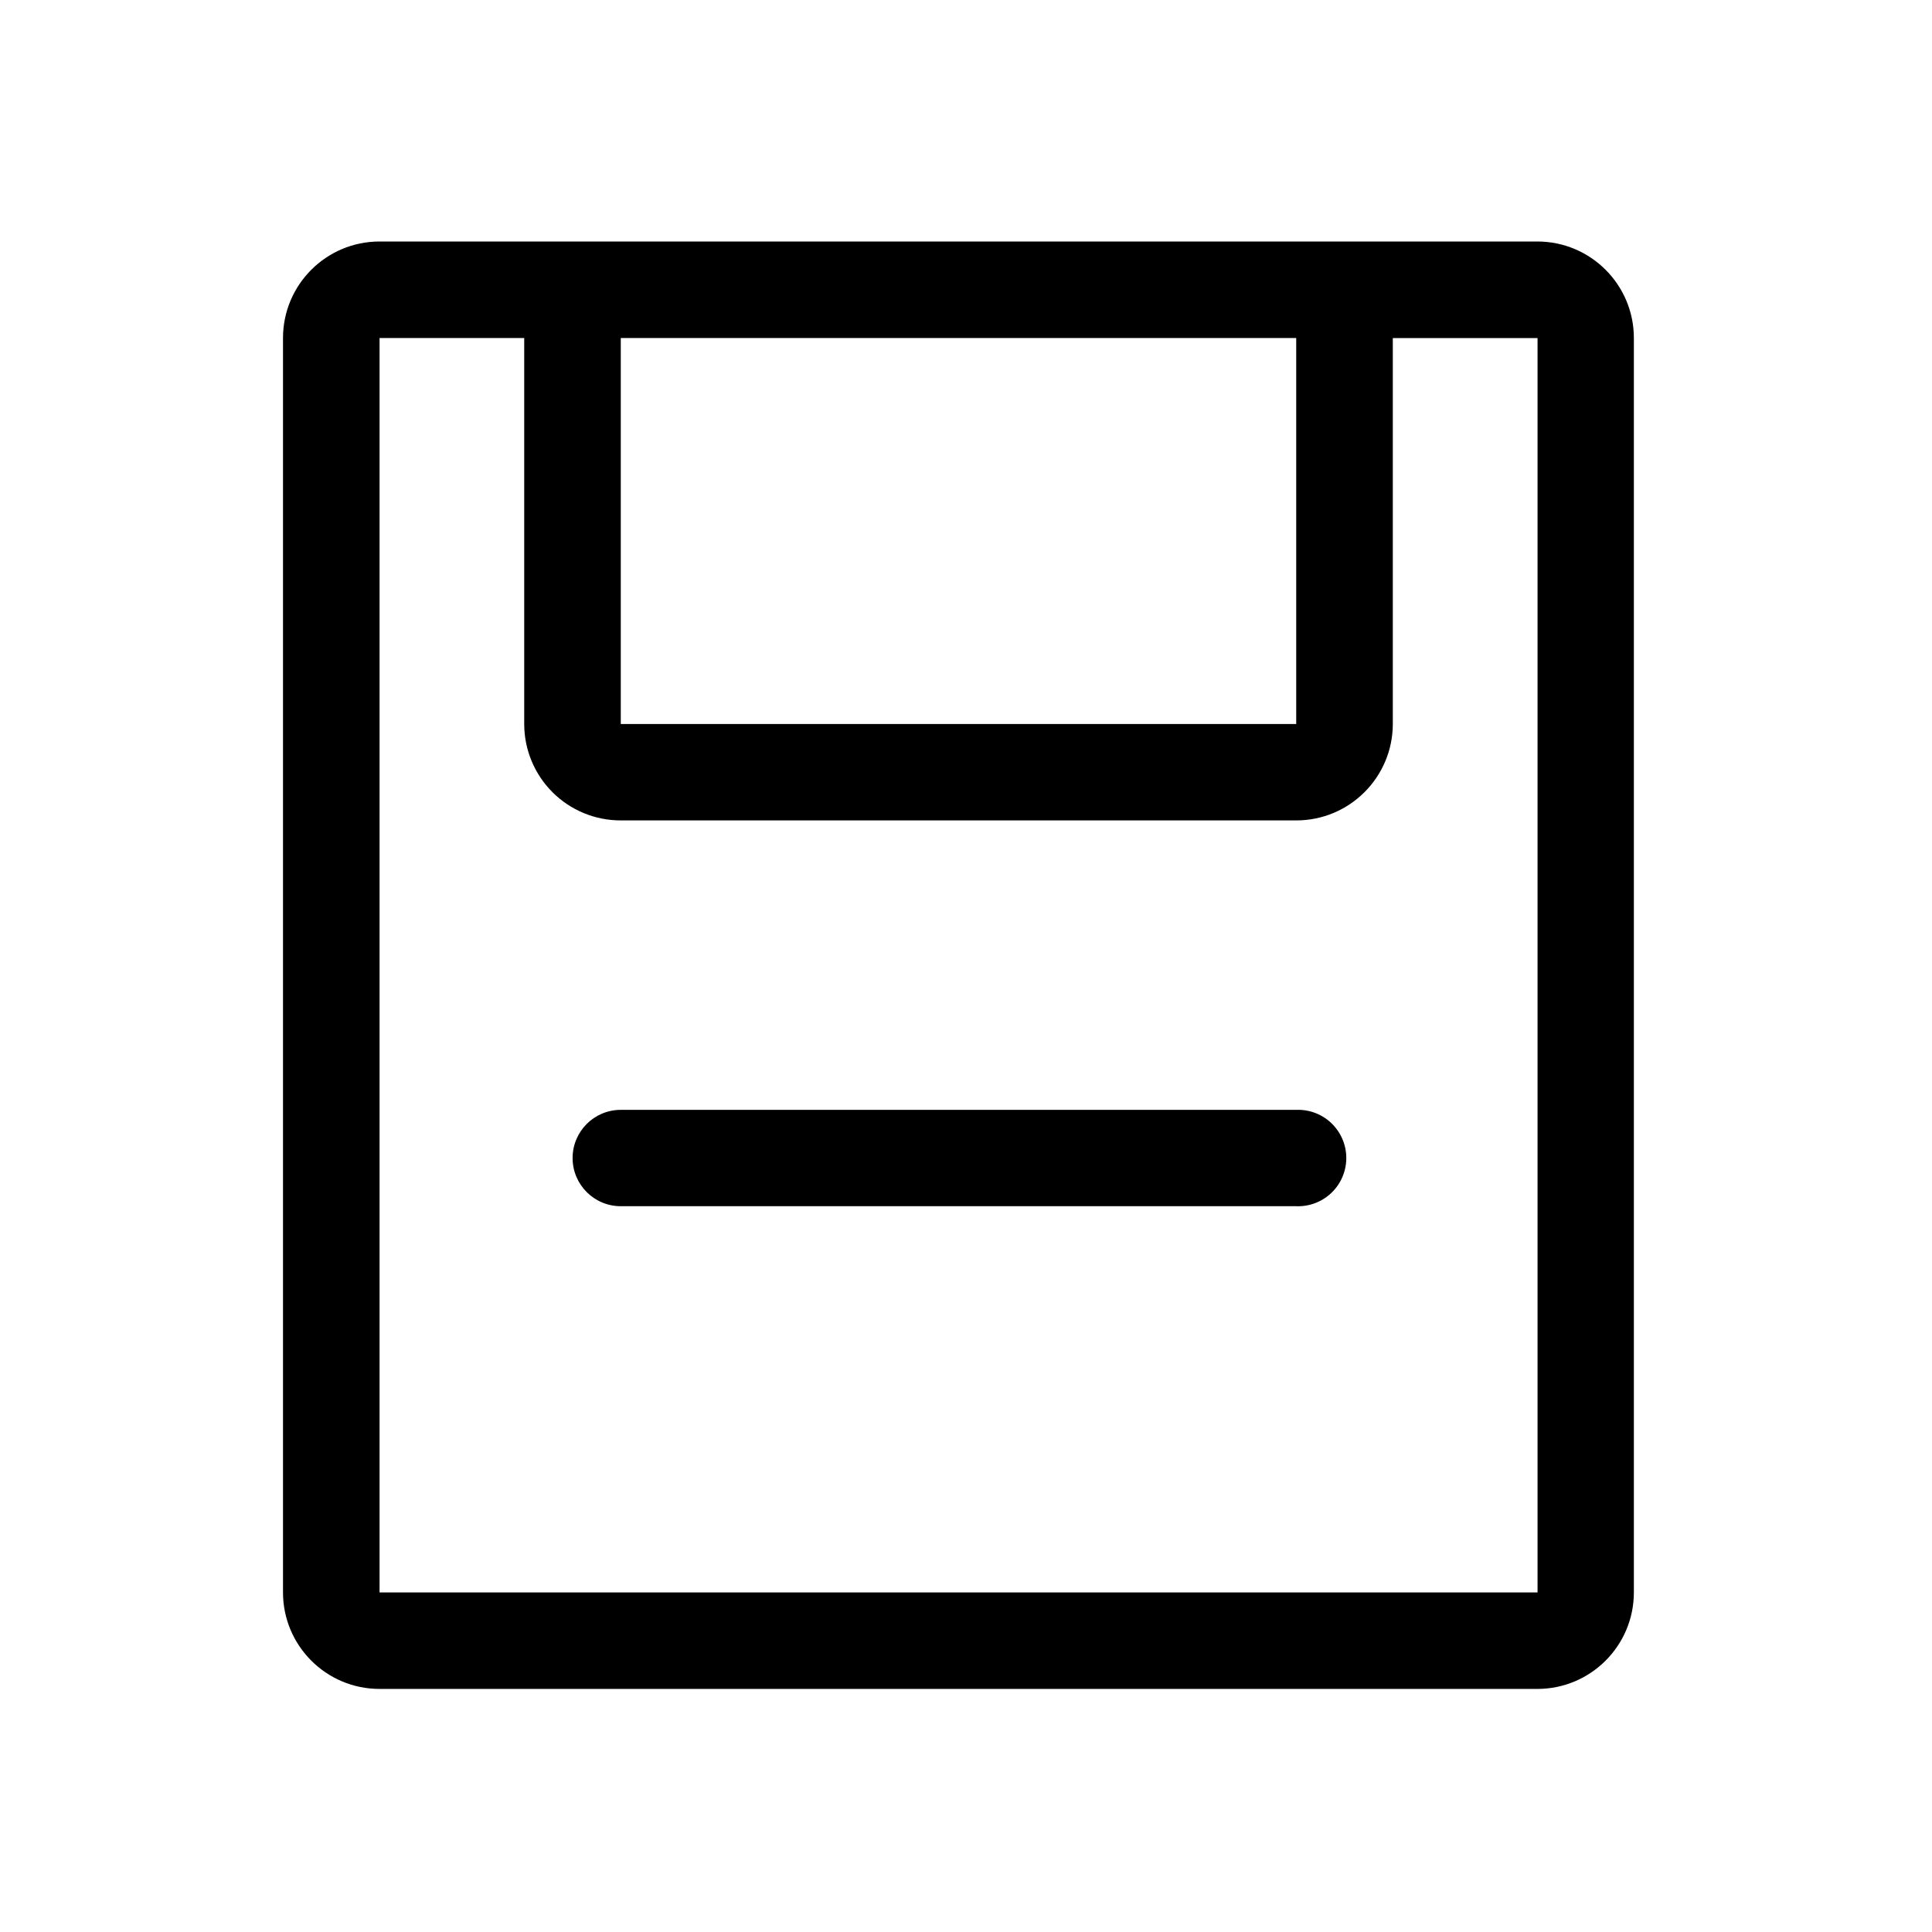
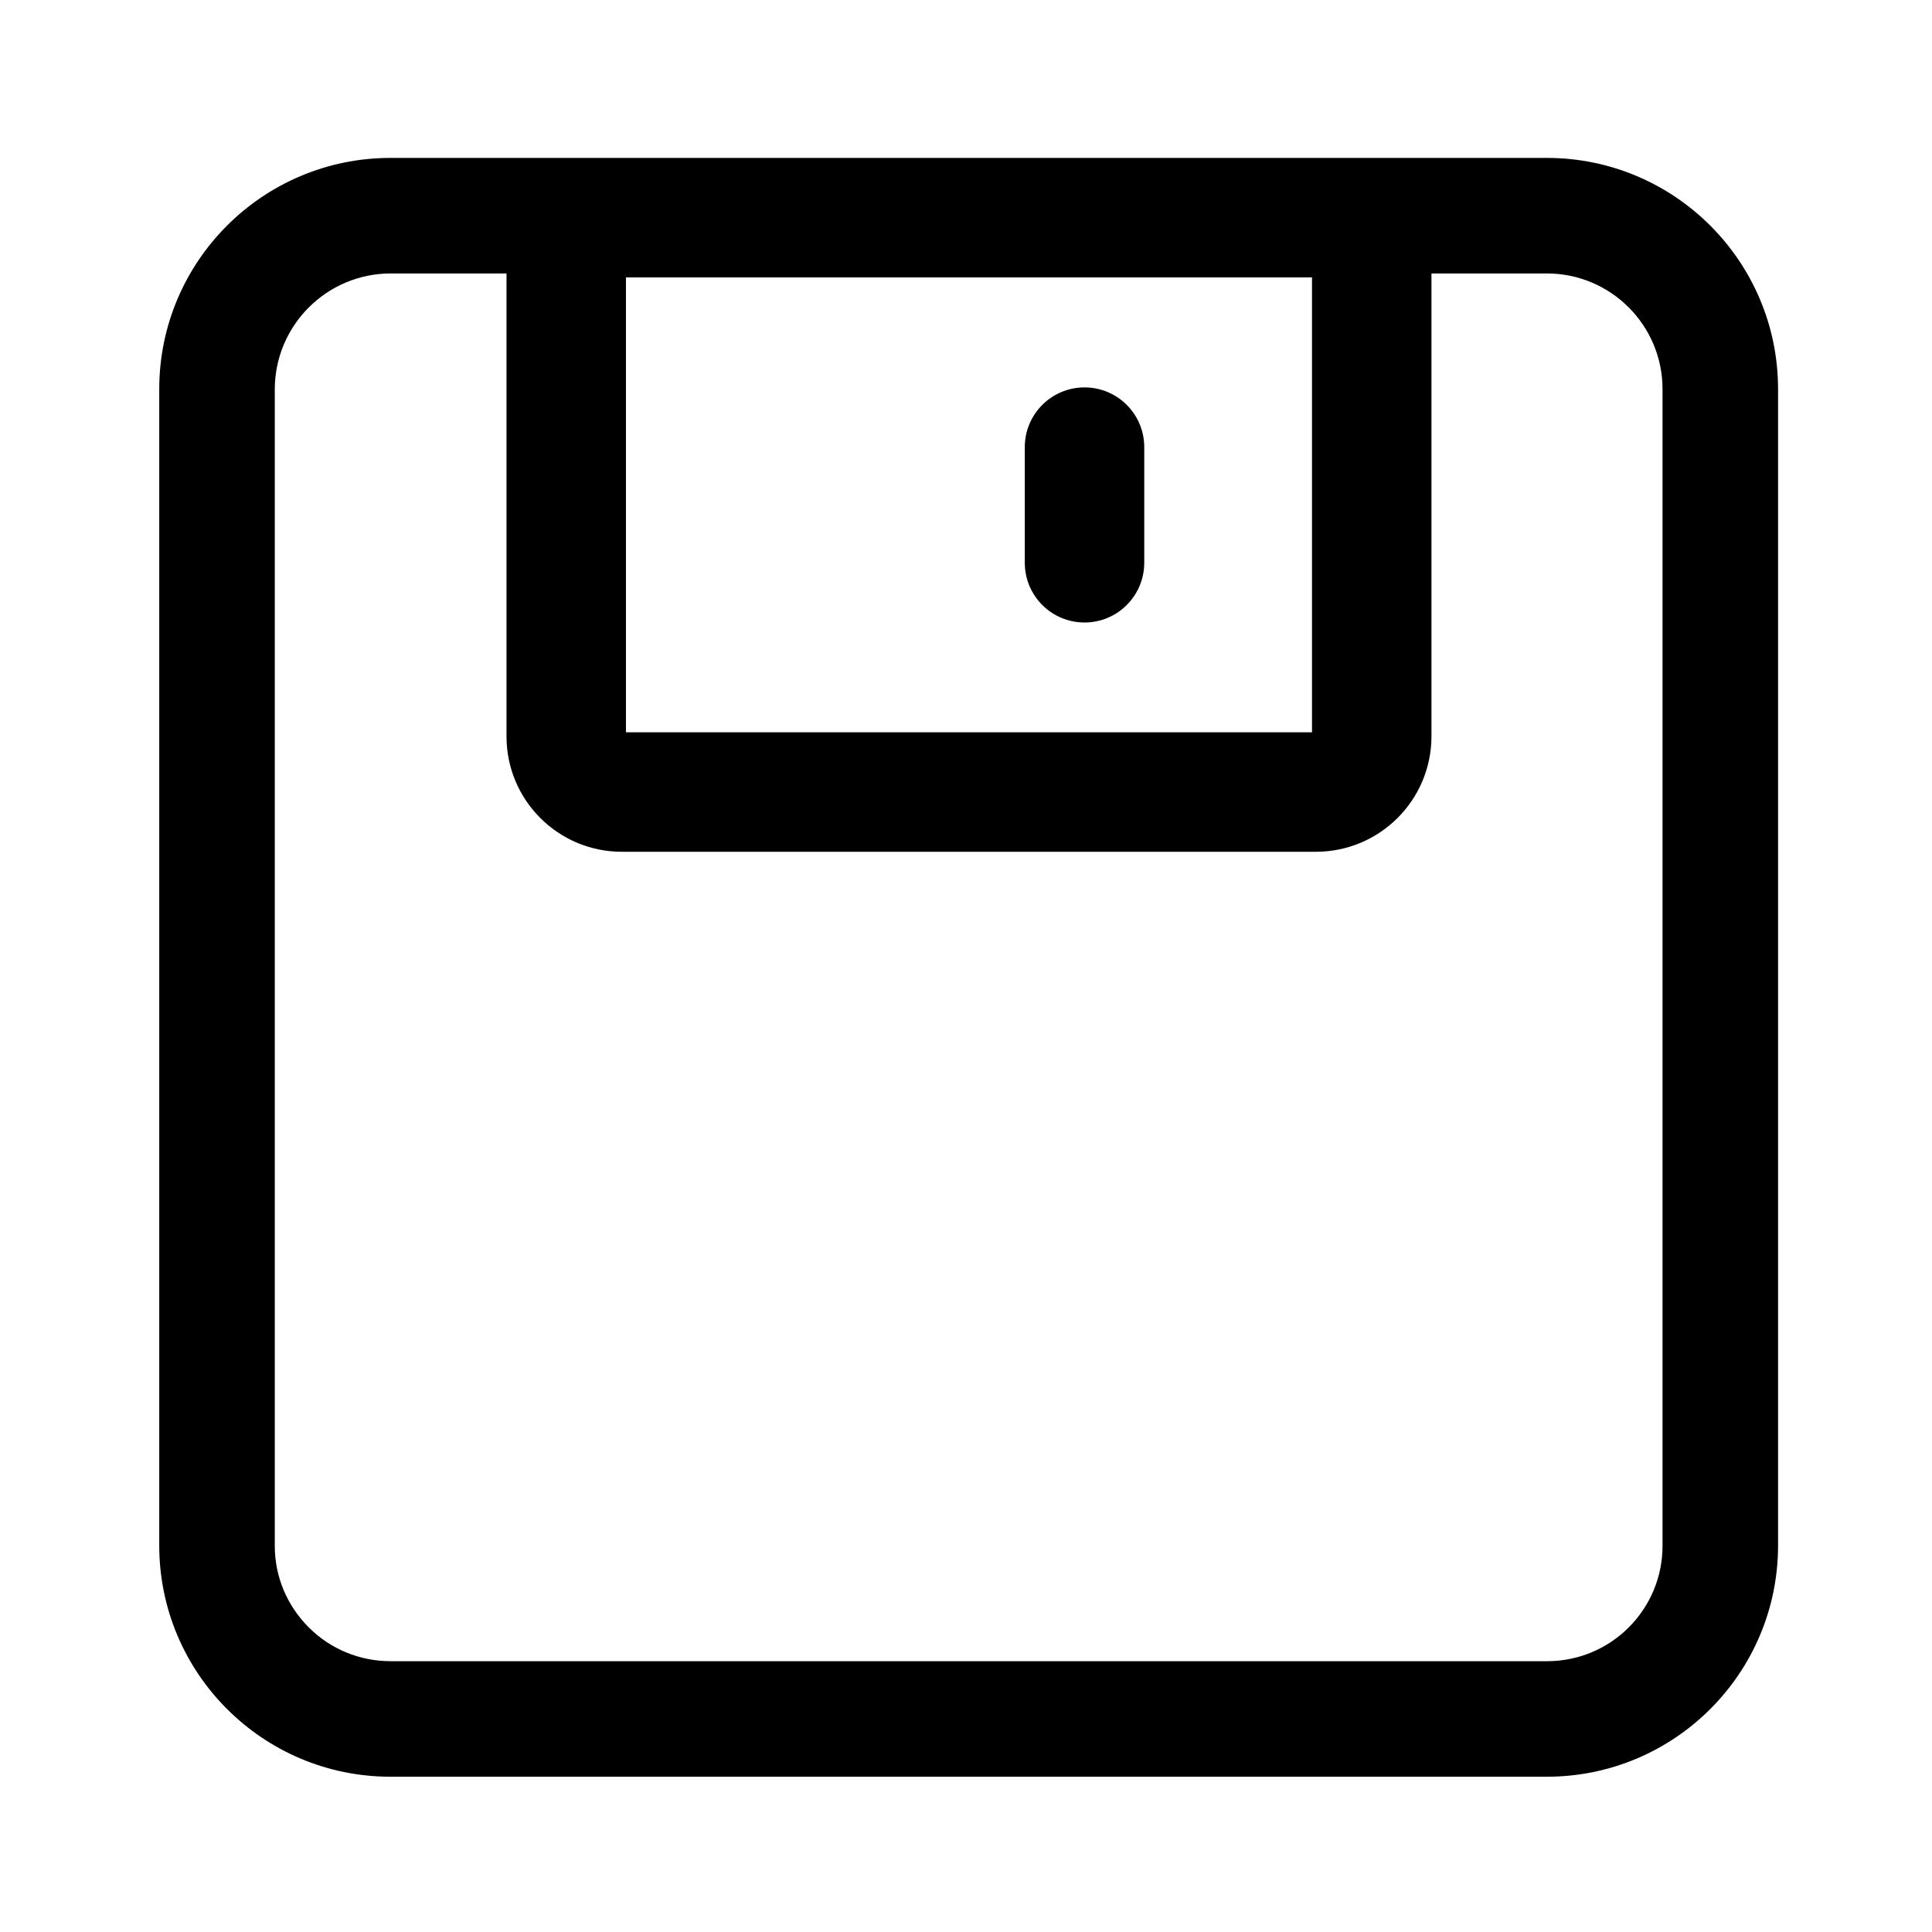
- <svg xmlns="http://www.w3.org/2000/svg" t="1677173918912" class="icon" viewBox="0 0 1024 1024" version="1.1" p-id="2187" width="16" height="16">
-   <path d="M814.805 128a51.179 51.179 0 0 1 51.179 51.179V844.01a51.179 51.179 0 0 1-51.179 51.157H201.173a51.179 51.179 0 0 1-51.178-51.157V179.179A51.179 51.179 0 0 1 201.173 128h613.654zM329.024 434.837a51.093 51.093 0 0 1-51.179-51.093V179.157h-76.672v664.854h613.76V179.179H738.22v204.48a51.179 51.179 0 0 1-51.179 51.178H329.024z m0-51.093h357.995V179.157H329.024v204.587z m357.91 204.501a25.557 25.557 0 1 1 0.085 51.072H329.024a25.536 25.536 0 1 1 0-51.072h357.91z" p-id="2188" />
+ <svg xmlns="http://www.w3.org/2000/svg" t="1677687512401" class="icon" viewBox="0 0 1024 1024" version="1.1" p-id="3431" width="16" height="16">
+   <path d="M819.823 83.694H206.991c-67.703 0-122.588 54.885-122.588 122.588v612.833c0 67.703 54.885 122.588 122.588 122.588h612.833c67.703 0 122.588-54.885 122.588-122.588V206.282c-0.001-67.703-54.885-122.588-122.589-122.588z m-124.435 63.313v241.142H331.772V147.007h363.616z m185.787 672.274c0.027 33.765-27.323 61.158-61.088 61.185H207.133c-16.389 0-31.864-6.297-43.454-17.887s-18.039-26.91-18.039-43.298v-612.94c0.061-33.923 27.57-61.395 61.493-61.41h61.327v245.294c-0.05 33.771 27.286 61.187 61.057 61.237h367.888c33.853 0 61.299-27.387 61.299-61.237V144.931h61.206c33.872 0.036 61.301 27.524 61.265 61.396V819.281z" fill="" p-id="3432" />
+   <path d="M574.817 329.936c17.483 0 31.656-14.173 31.656-31.656v-61.292c0-17.483-14.173-31.656-31.656-31.656s-31.656 14.173-31.656 31.656v61.292c0 17.483 14.173 31.656 31.656 31.656z" fill="" p-id="3433" />
</svg>
